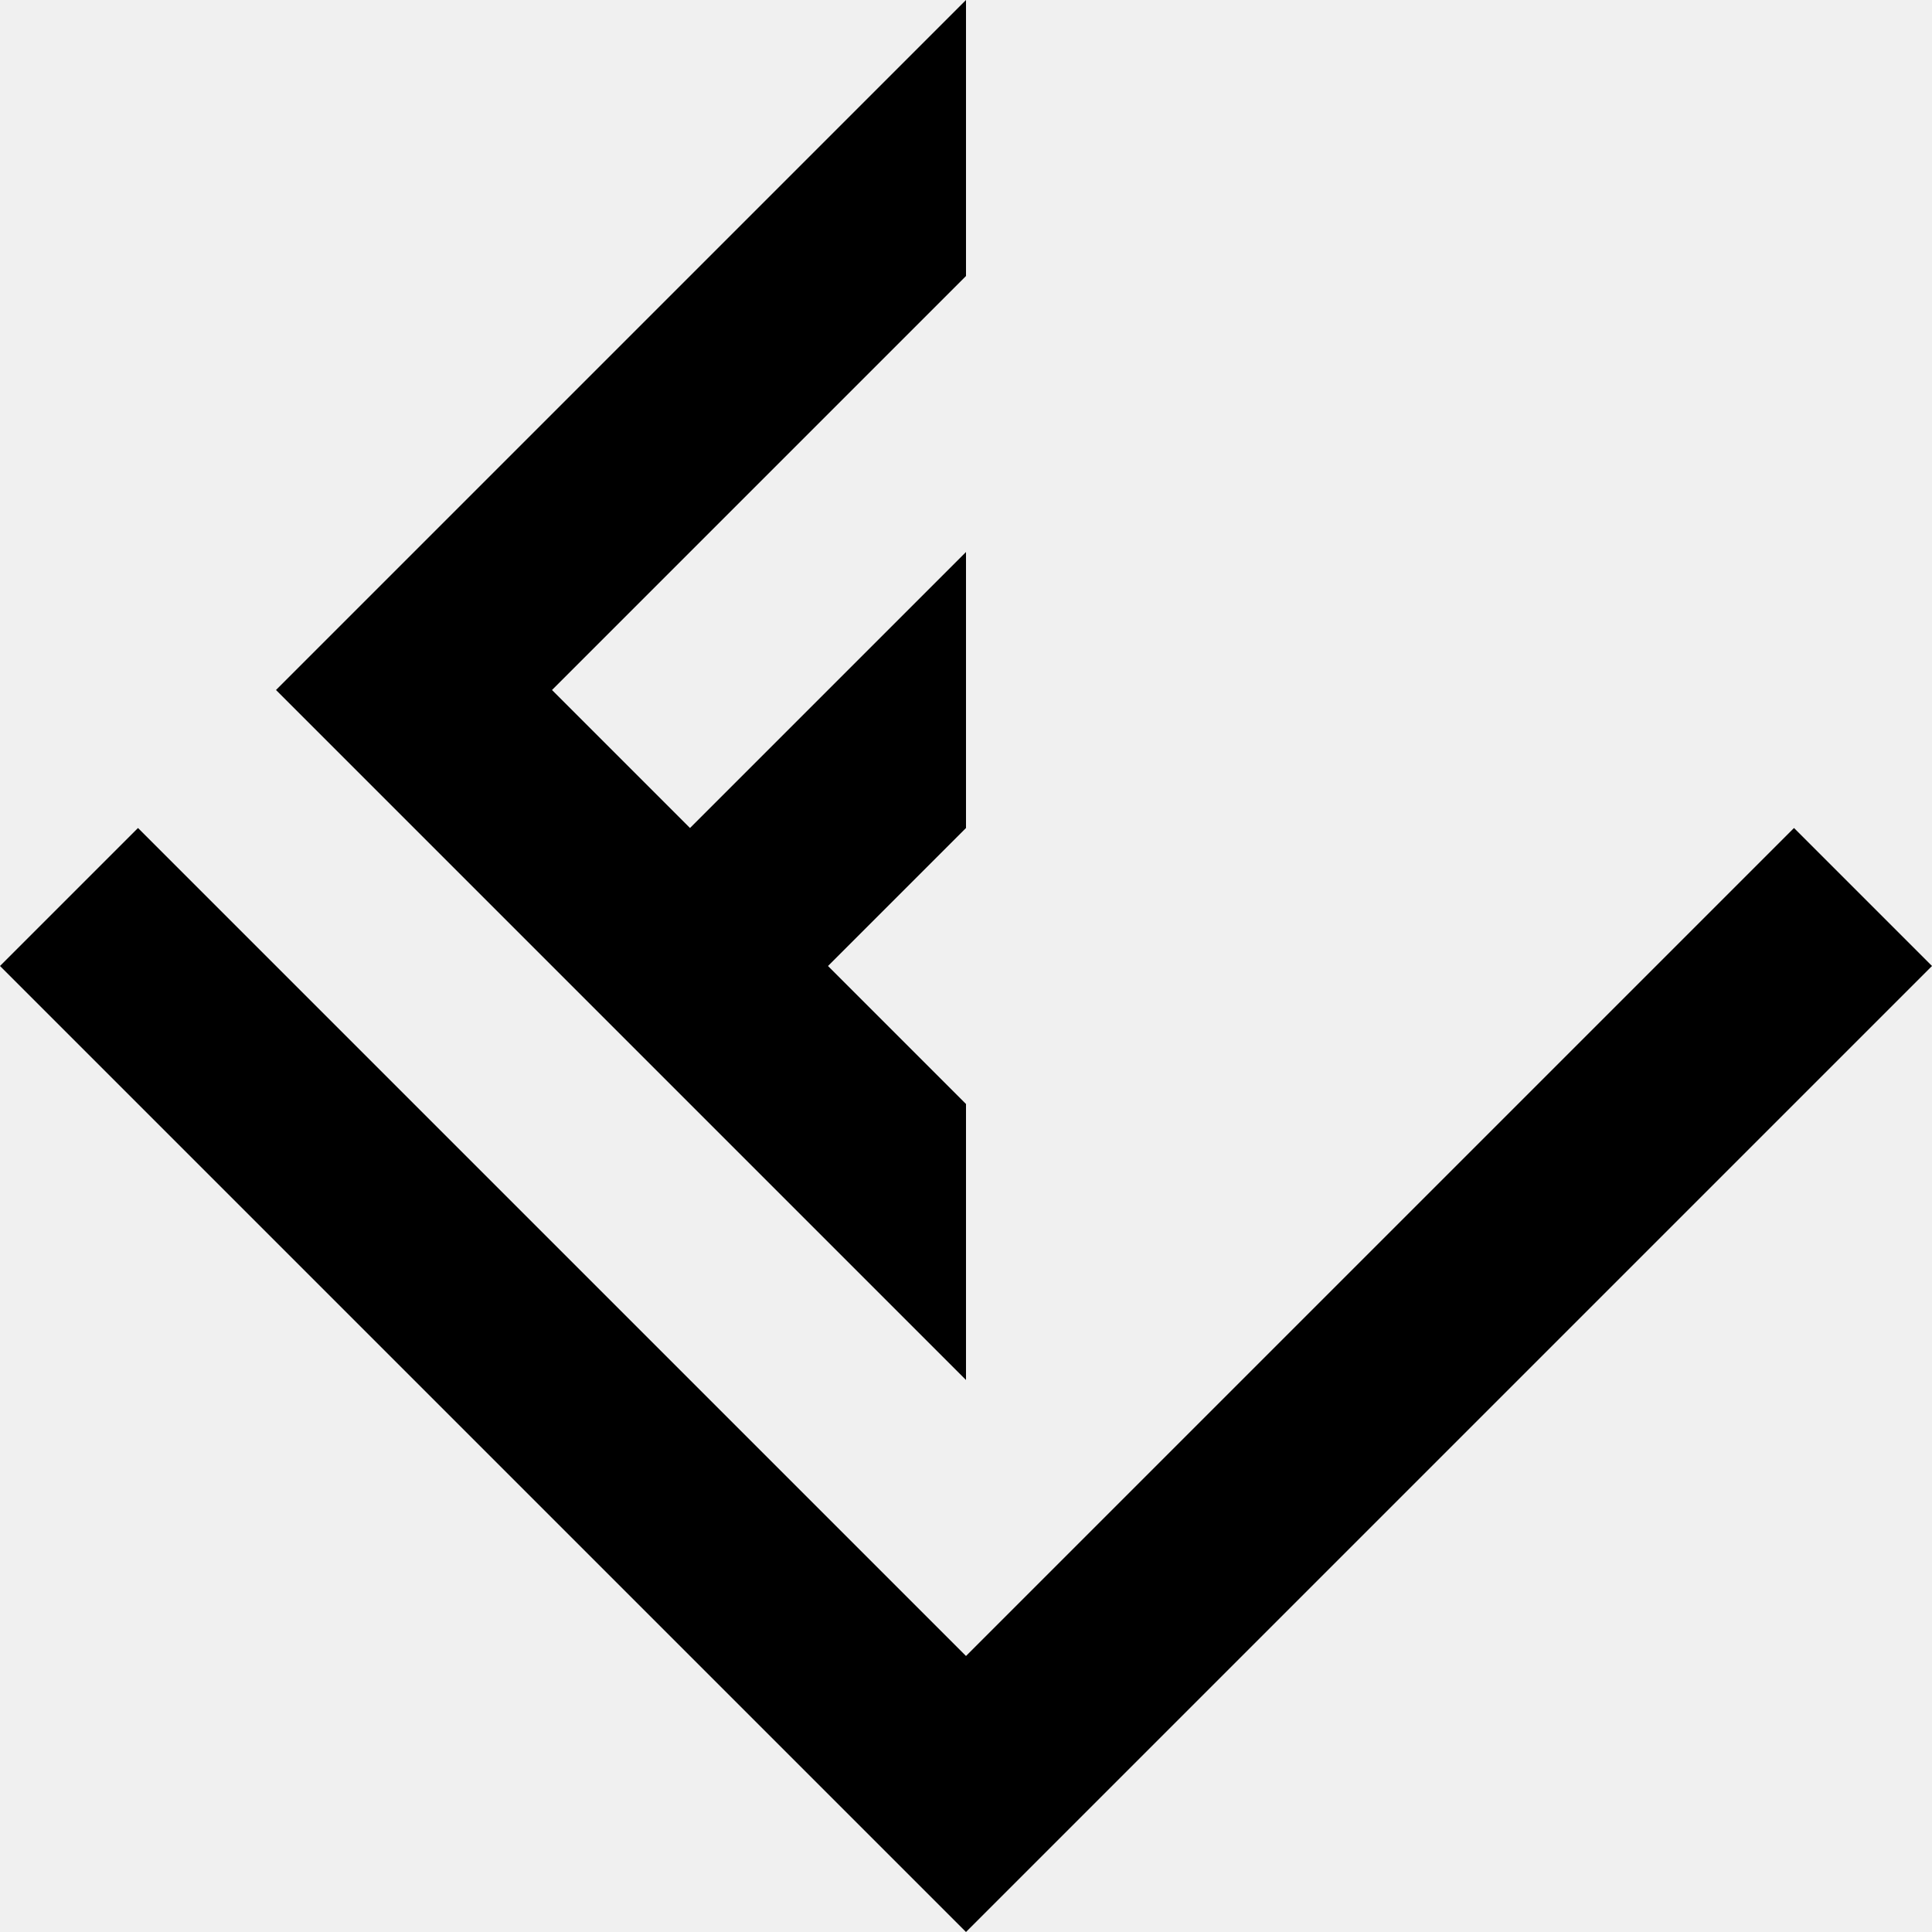
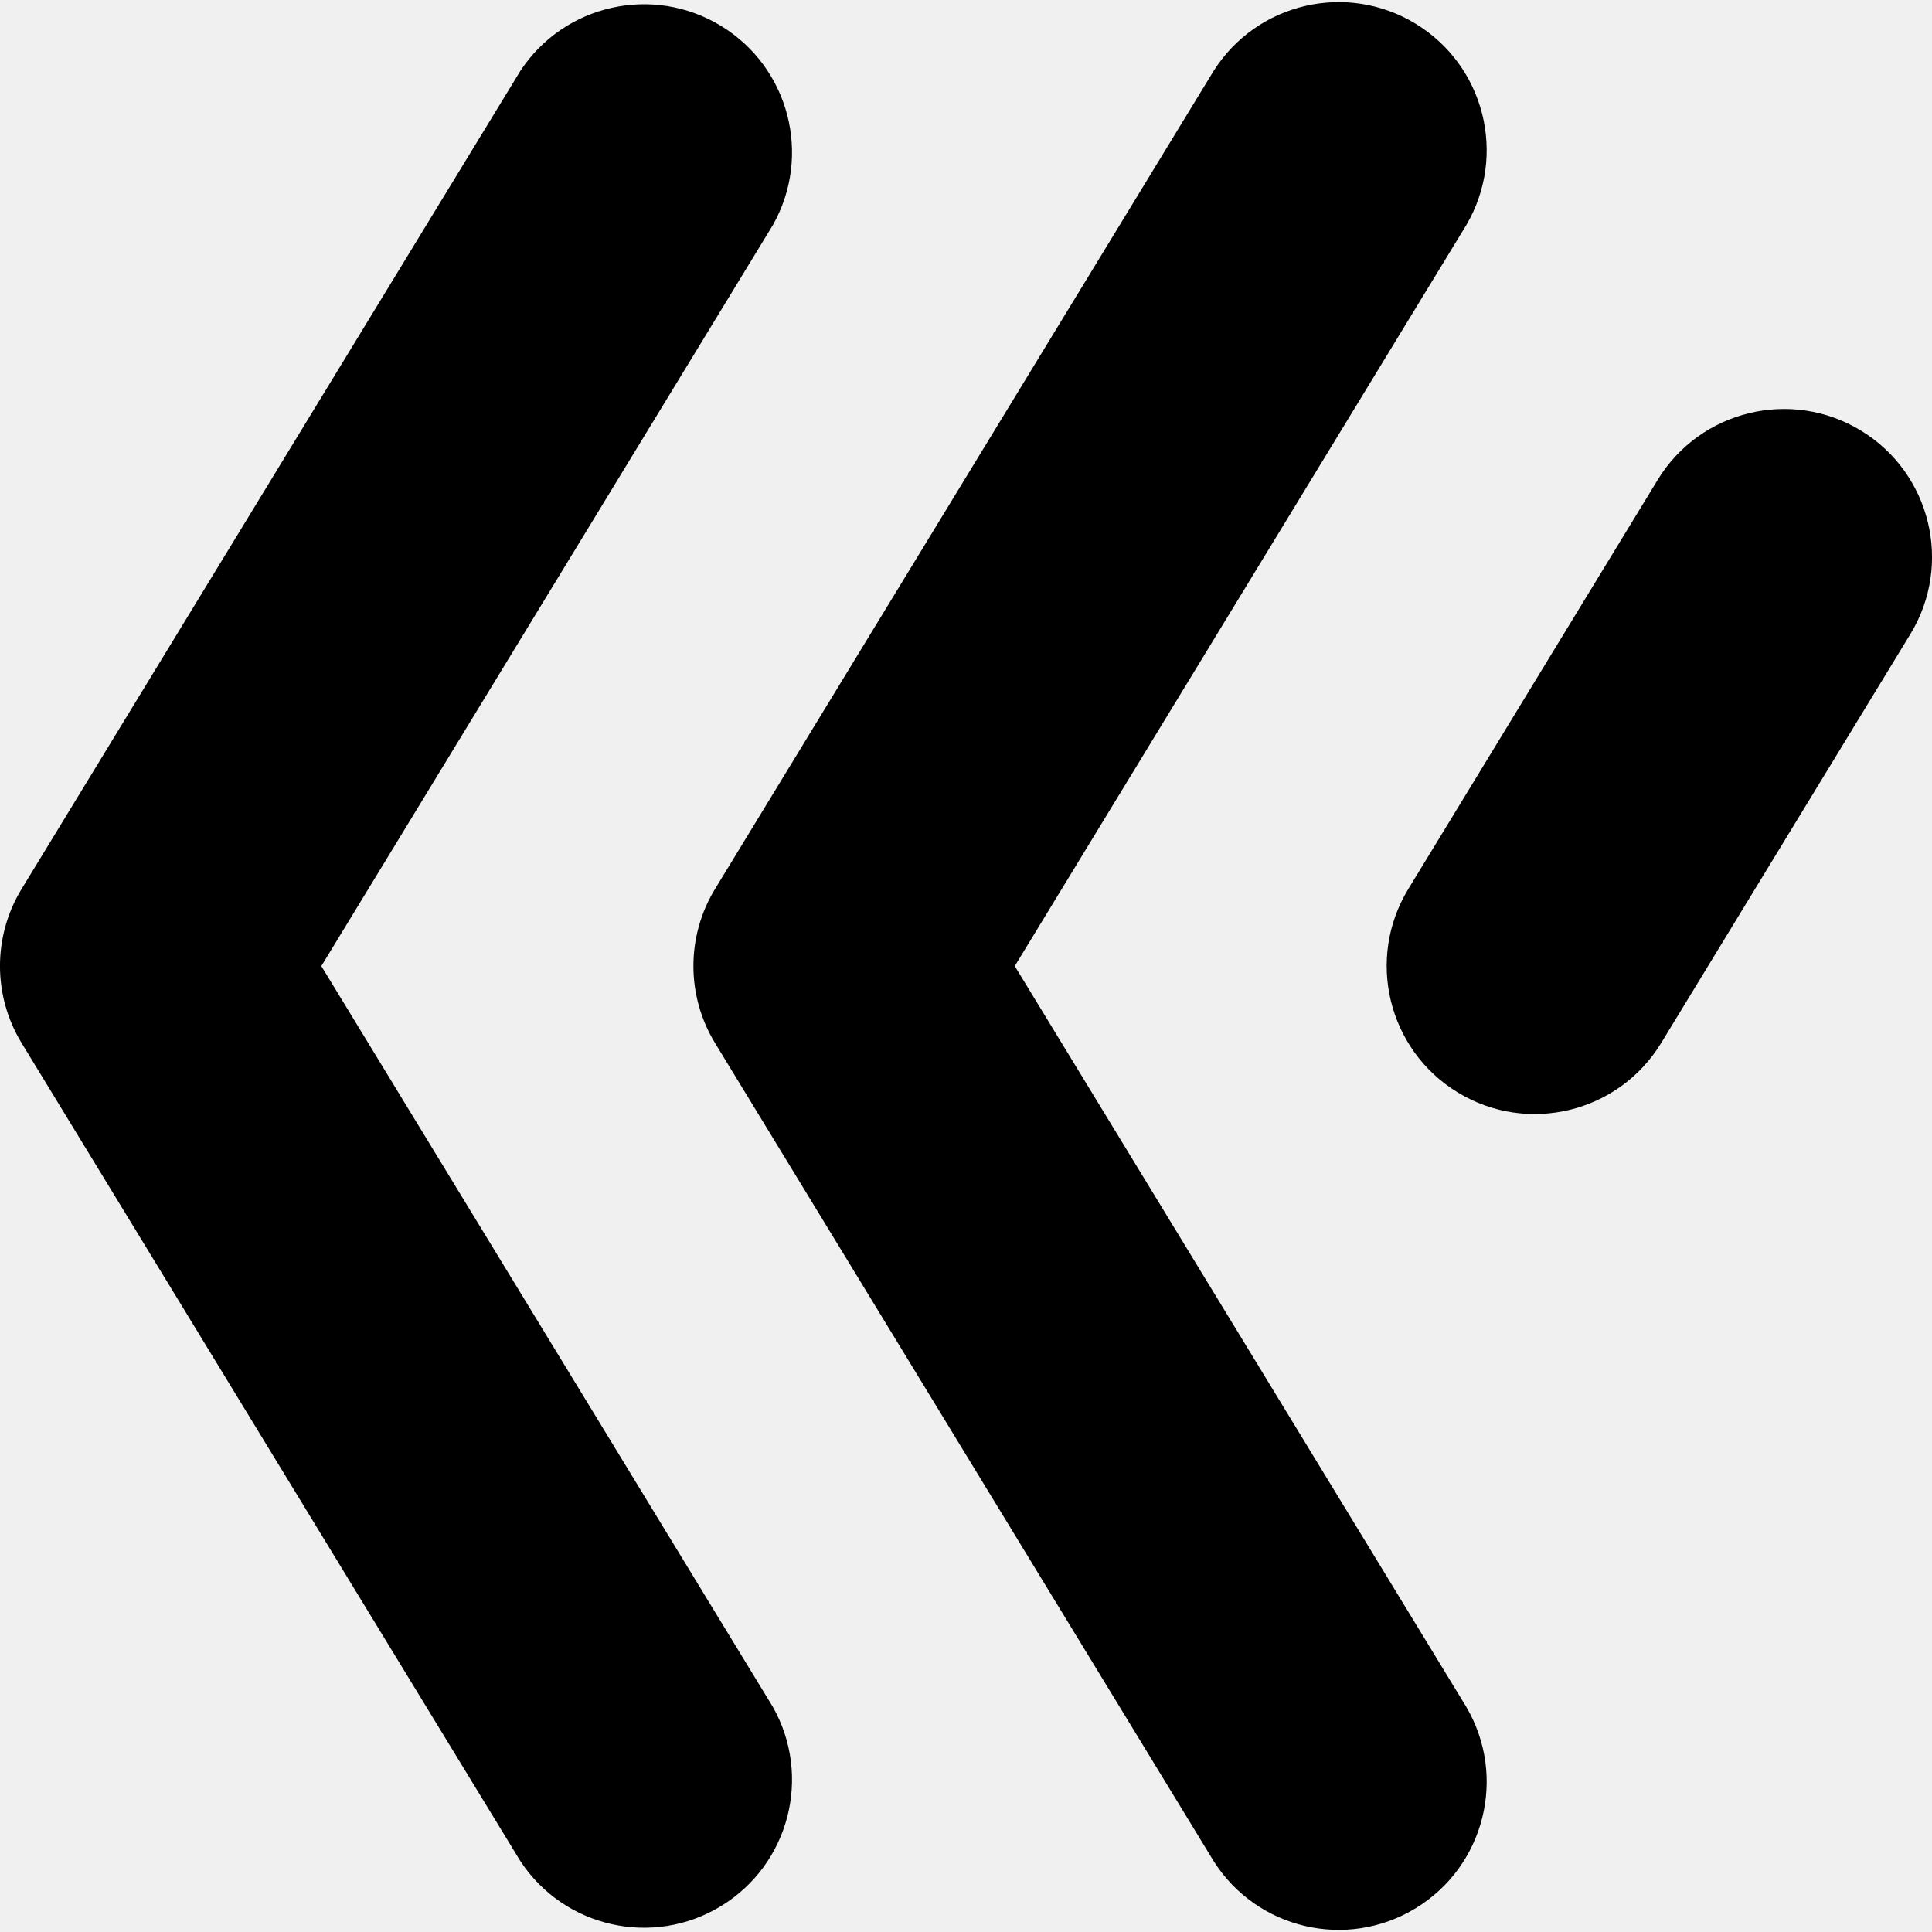
- <svg xmlns="http://www.w3.org/2000/svg" fill="none" viewBox="0 0 14 14">
-   <path d="M0 7L7 14L14 7L13 6L7 12L1 6z M2 5L7 10L7 8L6 7L7 6L7 4L5 6L4 5L7 2L7 0z" />
+ <svg xmlns="http://www.w3.org/2000/svg" fill="none" viewBox="0 0 13.053 13.053">
+   <path d="M2.171 6.527L5.222 11.533A1 1 0 0 1 3.515 12.573L.146 7.047A1 1 0 0 1 .146 6.006L3.515 .48A1 1 0 0 1 5.222 1.52zM6.856 6.527L9.907 11.533A1 1 0 0 1 8.199 12.573L4.831 7.047A1 1 0 0 1 4.831 6.006L8.199 .48A1 1 0 0 1 9.907 1.52zM11.223 7.047A1 1 0 0 1 9.515 6.006L11.199 3.243A1 1 0 0 1 12.907 4.284z" />
  <style>
        path { fill: #000; }
        @media (prefers-color-scheme: dark) {
            path { fill: #FFF; }
        }
    </style>
</svg>
